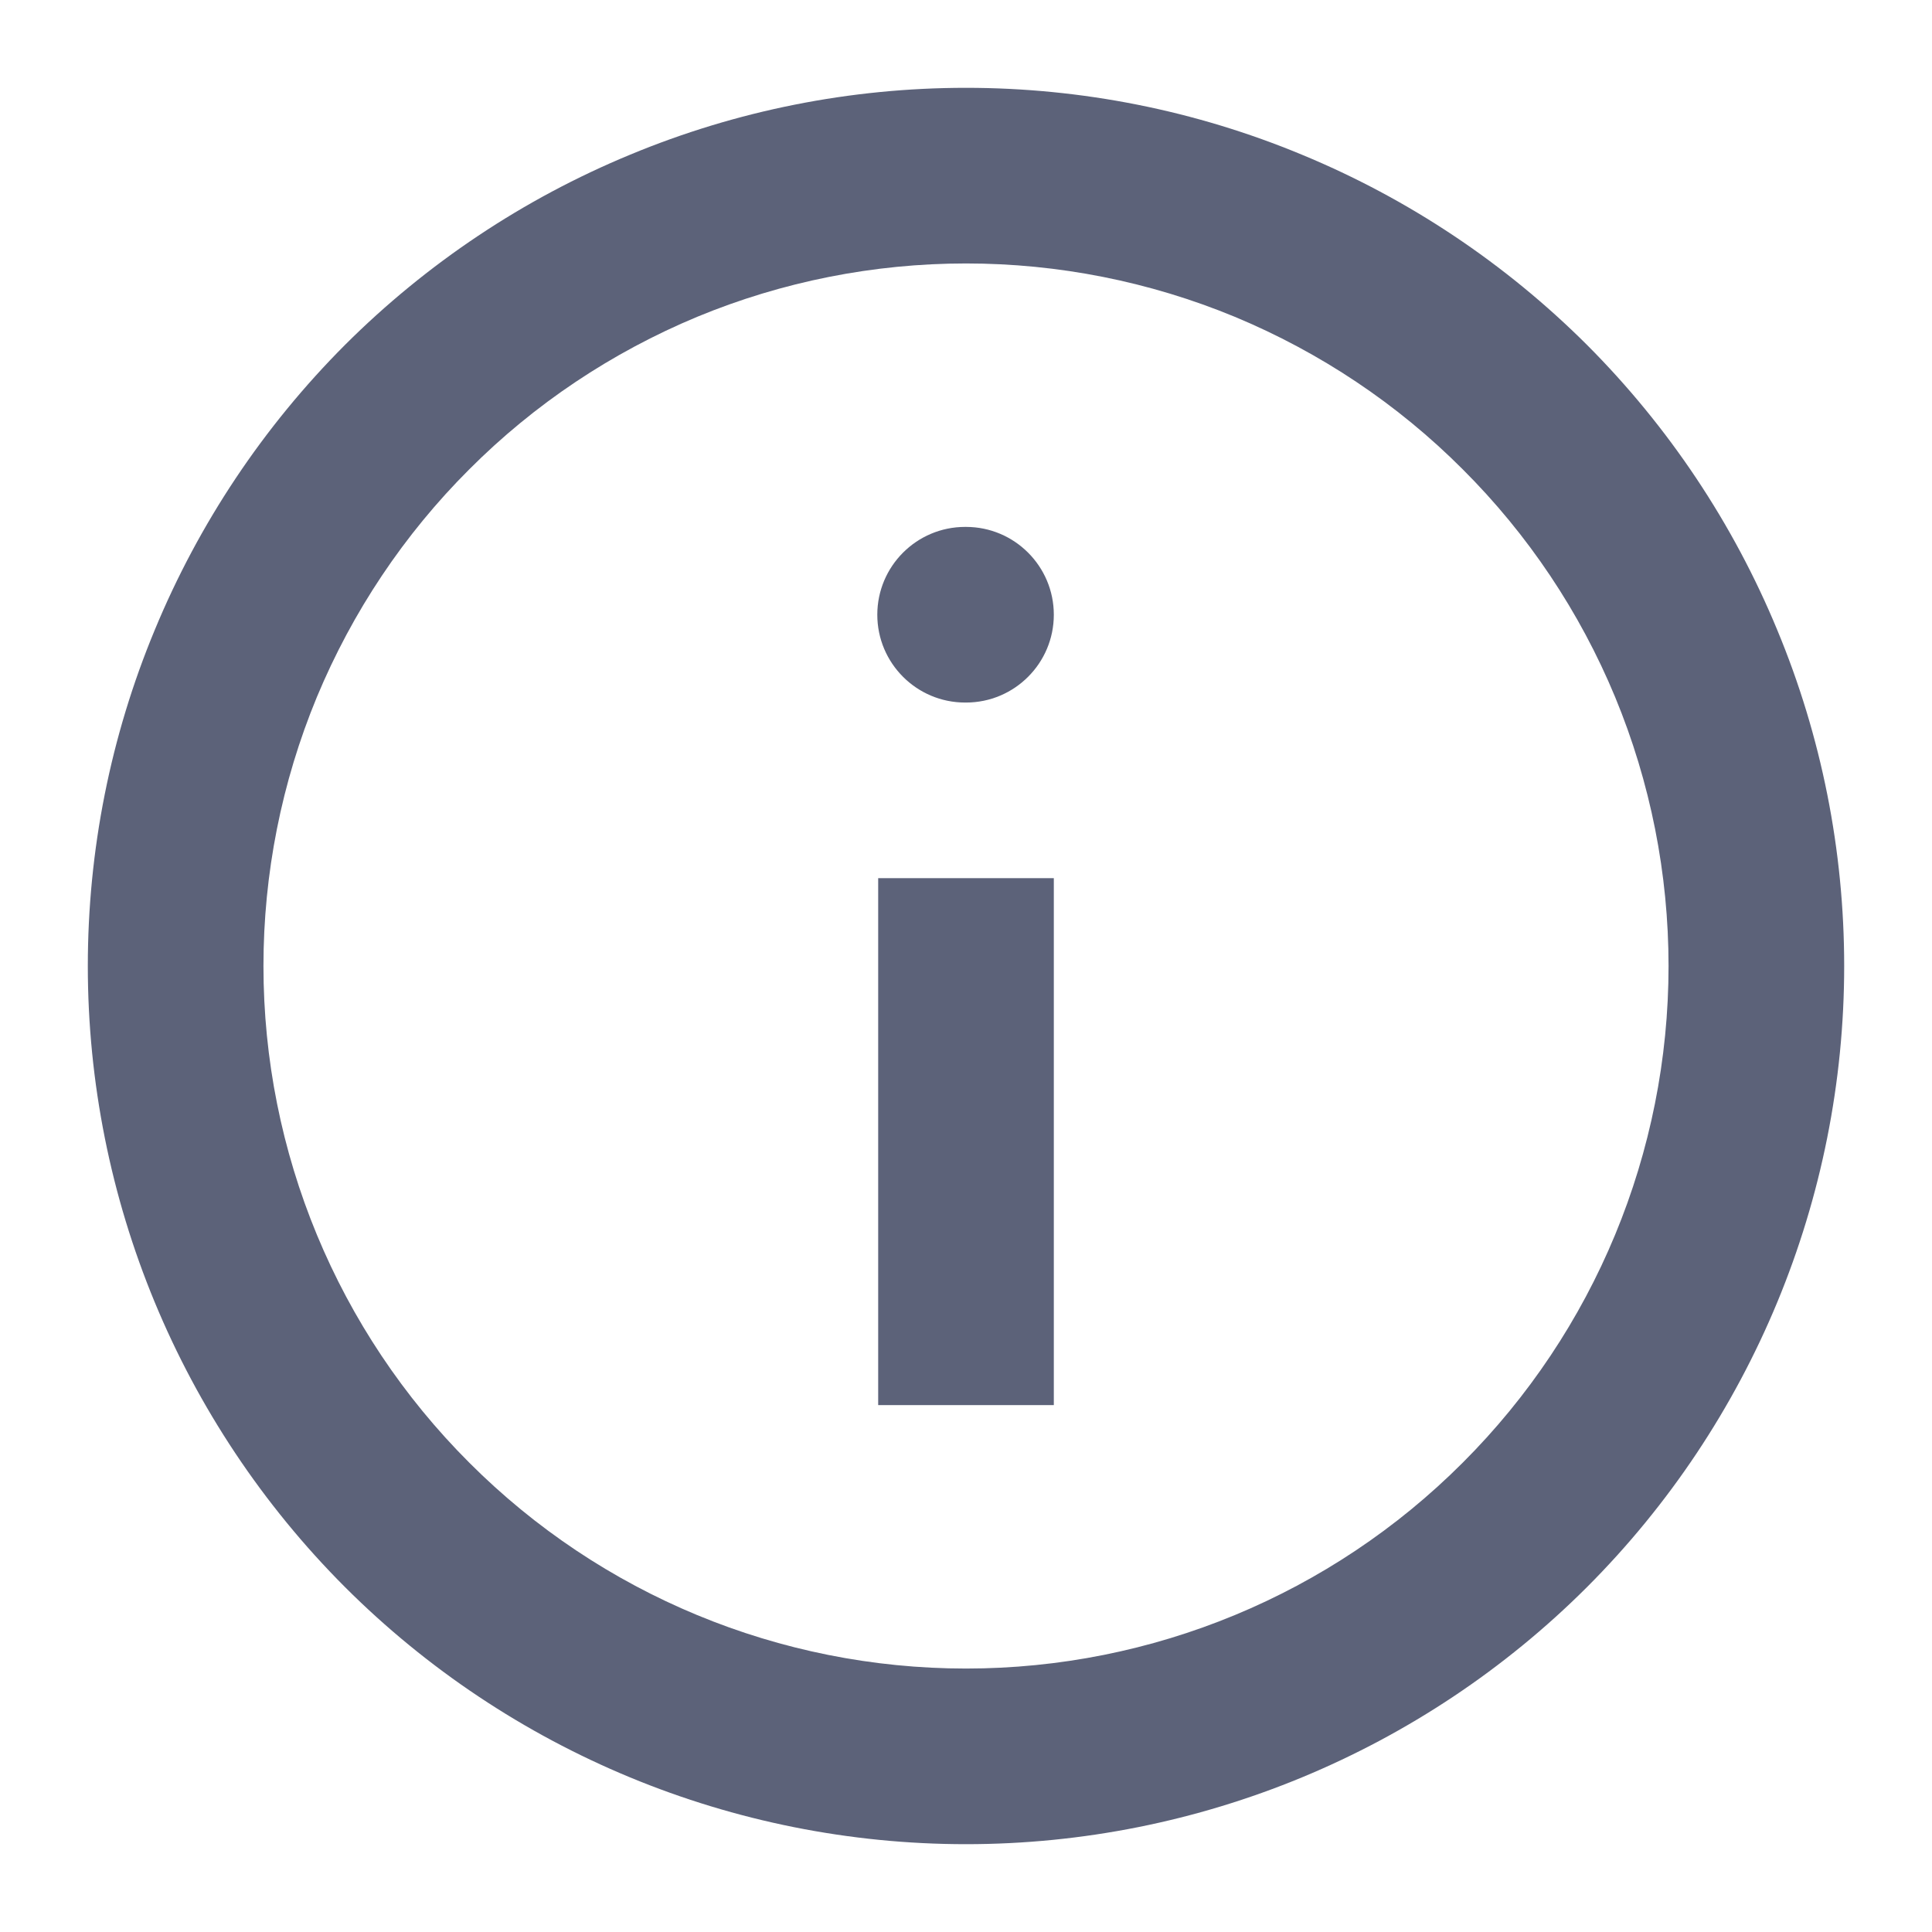
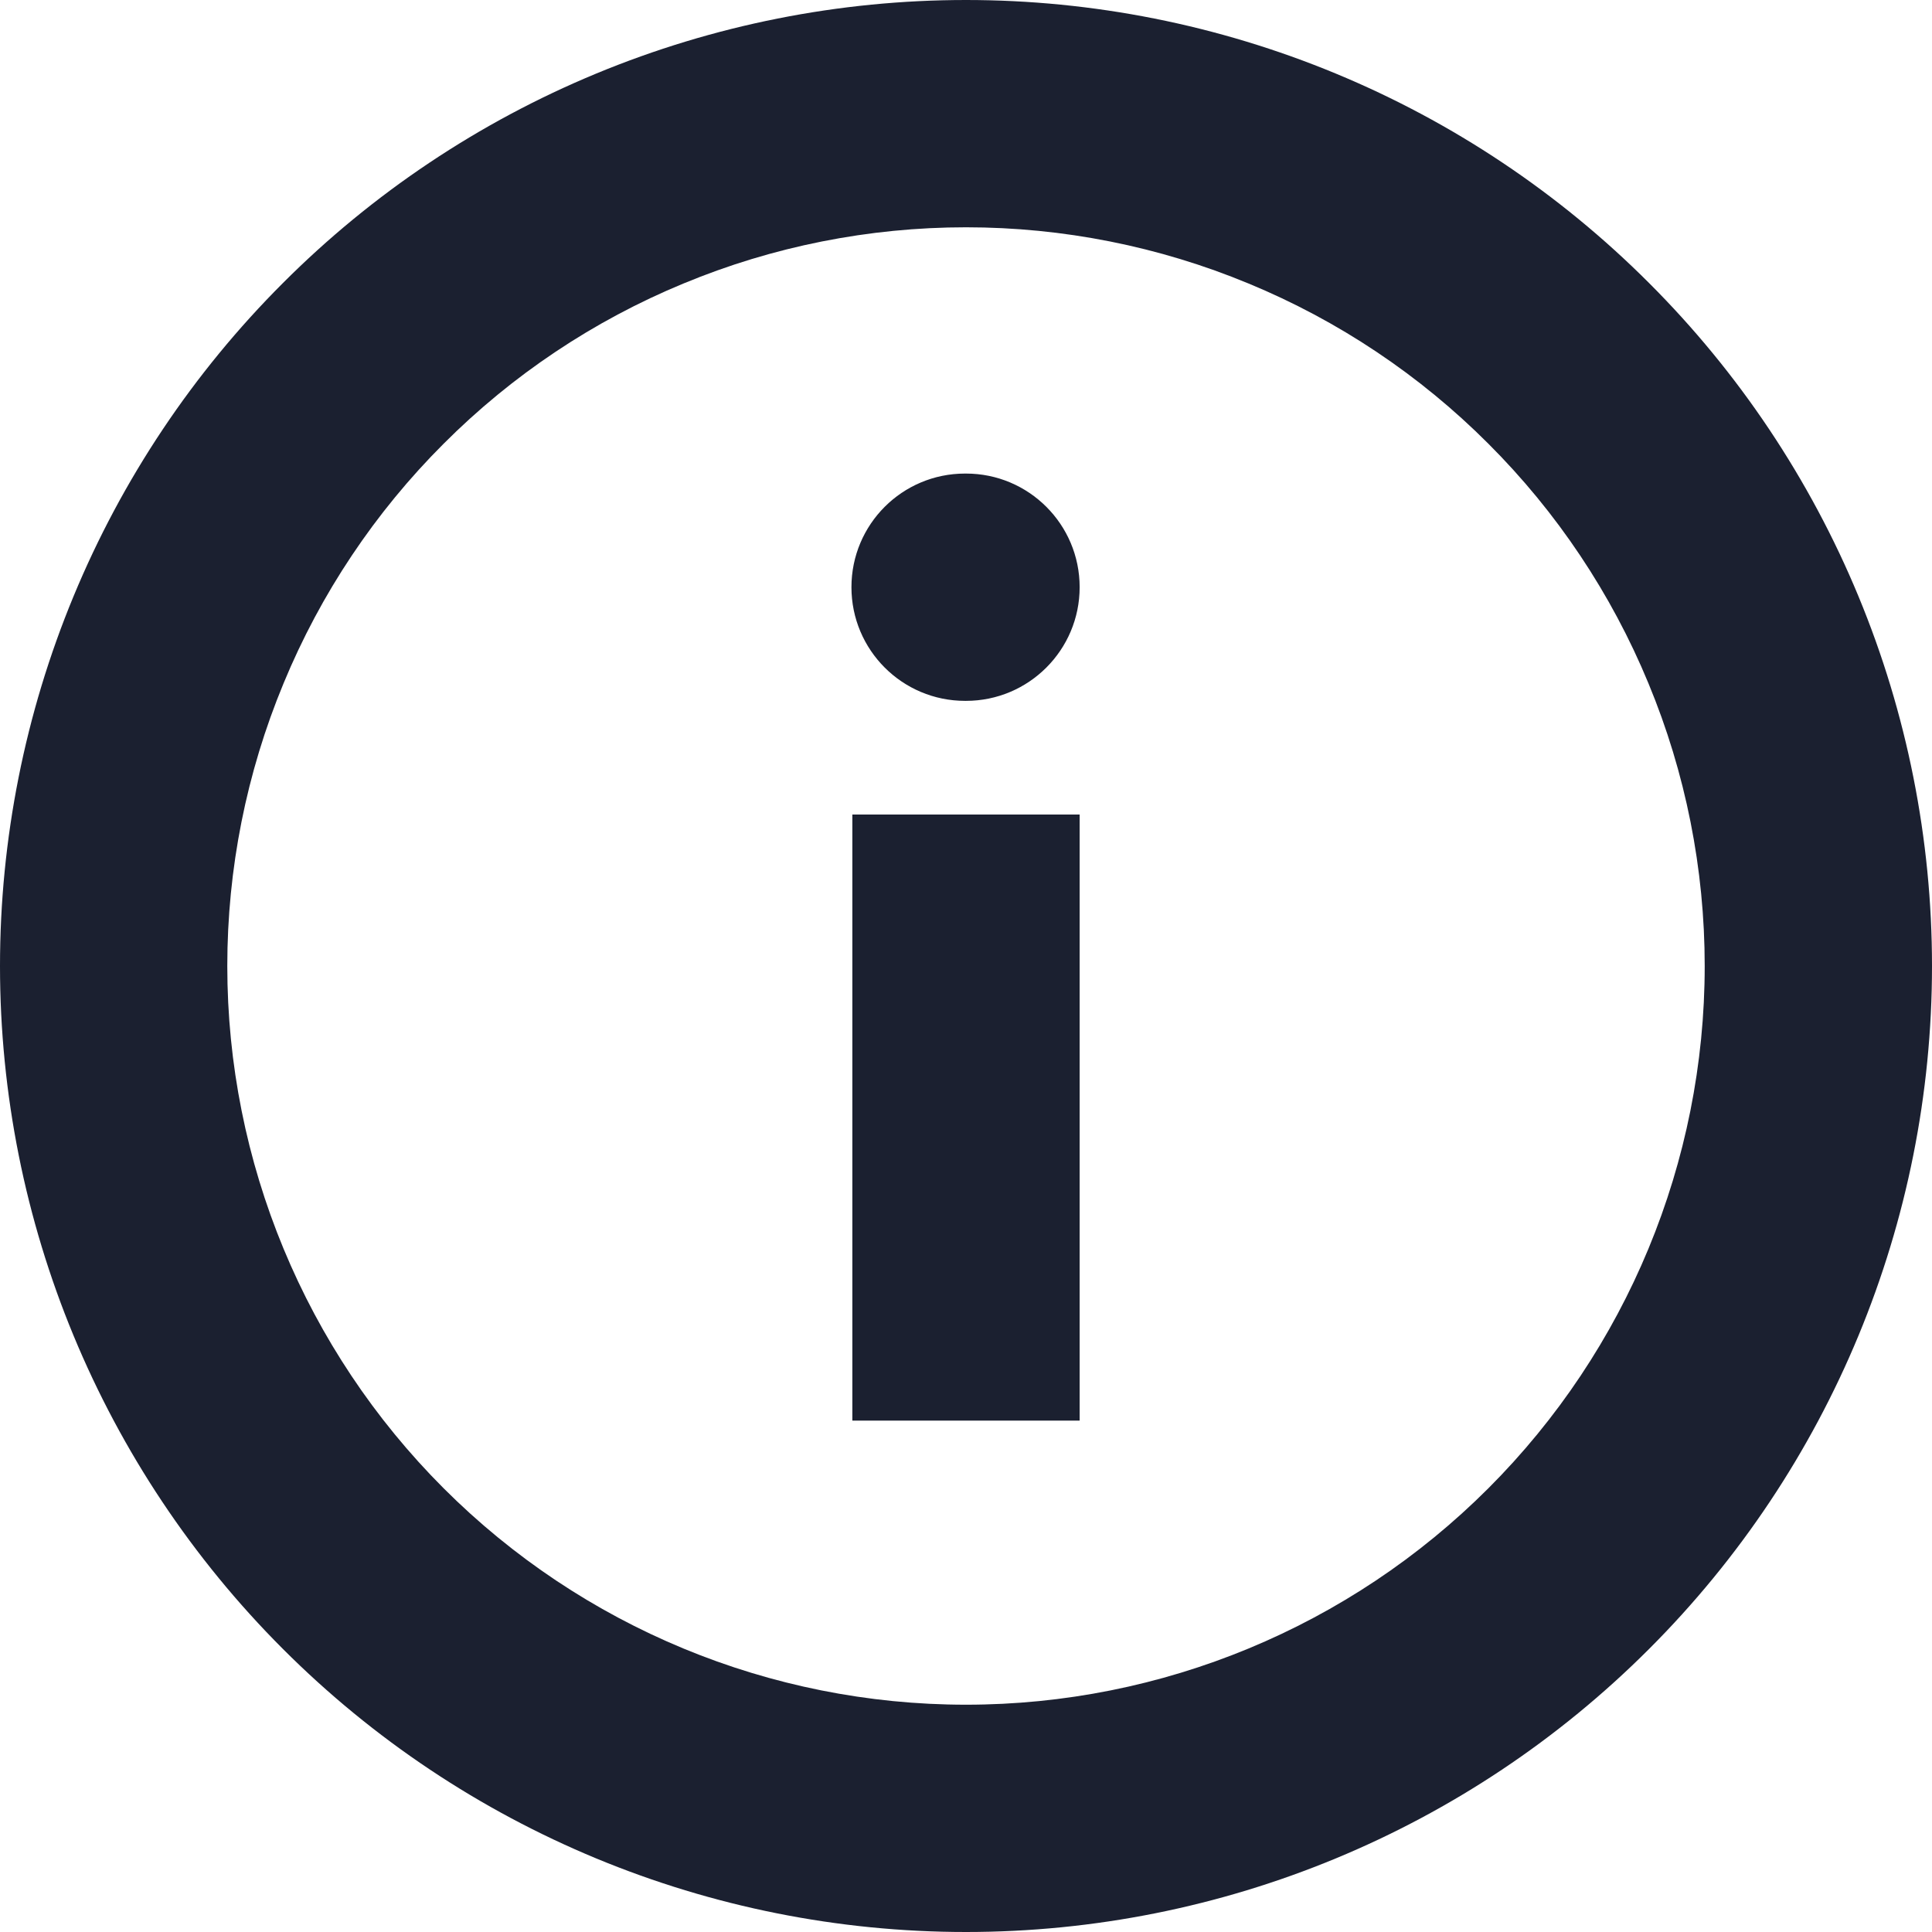
- <svg xmlns="http://www.w3.org/2000/svg" width="11" height="11" viewBox="0 0 11 11" fill="none">
-   <path d="M5 7.5L5 8L6 8L6 7.5L5 7.5ZM6 5.5L6 5L5 5L5 5.5L6 5.5ZM5.5 4C5.776 4 6 3.776 6 3.5C6 3.224 5.776 3 5.5 3L5.5 4ZM5.495 3C5.219 3 4.995 3.224 4.995 3.5C4.995 3.776 5.219 4 5.495 4L5.495 3ZM1 5.5L0.5 5.5L1 5.5ZM5.5 10L5.5 9.5L5.5 10ZM6 7.5L6 5.5L5 5.5L5 7.5L6 7.5ZM5.5 3L5.495 3L5.495 4L5.5 4L5.5 3ZM1.5 5.5C1.5 4.975 1.603 4.455 1.804 3.969L0.881 3.587C0.629 4.193 0.5 4.843 0.5 5.5L1.5 5.5ZM1.804 3.969C2.006 3.484 2.3 3.043 2.672 2.672L1.964 1.964C1.5 2.429 1.132 2.98 0.881 3.587L1.804 3.969ZM2.672 2.672C3.043 2.3 3.484 2.006 3.969 1.804L3.587 0.881C2.98 1.132 2.429 1.5 1.964 1.964L2.672 2.672ZM3.969 1.804C4.455 1.603 4.975 1.5 5.5 1.5L5.5 0.5C4.843 0.5 4.193 0.629 3.587 0.881L3.969 1.804ZM5.5 1.5C6.025 1.5 6.545 1.603 7.031 1.804L7.413 0.881C6.807 0.629 6.157 0.5 5.5 0.5L5.5 1.5ZM7.031 1.804C7.516 2.006 7.957 2.3 8.328 2.672L9.036 1.964C8.571 1.5 8.02 1.132 7.413 0.881L7.031 1.804ZM8.328 2.672C8.7 3.043 8.995 3.484 9.196 3.969L10.119 3.587C9.868 2.98 9.5 2.429 9.036 1.964L8.328 2.672ZM9.196 3.969C9.397 4.455 9.5 4.975 9.5 5.5L10.5 5.5C10.5 4.843 10.371 4.193 10.119 3.587L9.196 3.969ZM9.5 5.5C9.5 6.561 9.079 7.578 8.328 8.328L9.036 9.036C9.973 8.098 10.5 6.826 10.5 5.5L9.5 5.5ZM8.328 8.328C7.578 9.079 6.561 9.5 5.5 9.5L5.5 10.5C6.826 10.5 8.098 9.973 9.036 9.036L8.328 8.328ZM5.5 9.5C4.439 9.5 3.422 9.079 2.672 8.328L1.964 9.036C2.902 9.973 4.174 10.5 5.5 10.5L5.5 9.5ZM2.672 8.328C1.921 7.578 1.5 6.561 1.5 5.5L0.5 5.5C0.5 6.826 1.027 8.098 1.964 9.036L2.672 8.328Z" fill="#5C6279" />
+ <svg xmlns="http://www.w3.org/2000/svg" viewBox="0 0 17 17" fill="none">
+   <path d="M7.5 11.5L7.5 12.5L9.5 12.5L9.5 11.5L7.5 11.5ZM9.5 8.167L9.5 7.167L7.5 7.167L7.5 8.167L9.5 8.167ZM8.5 6.167C9.052 6.167 9.5 5.719 9.5 5.167C9.5 4.614 9.052 4.167 8.5 4.167L8.5 6.167ZM8.492 4.167C7.939 4.167 7.492 4.614 7.492 5.167C7.492 5.719 7.939 6.167 8.492 6.167L8.492 4.167ZM1 8.5L6.55671e-07 8.5L1 8.5ZM8.5 16L8.5 15L8.5 16ZM9.5 11.5L9.5 8.167L7.5 8.167L7.5 11.5L9.5 11.5ZM8.5 4.167L8.492 4.167L8.492 6.167L8.5 6.167L8.5 4.167ZM2 8.5C2 7.646 2.168 6.801 2.495 6.013L0.647 5.247C0.22 6.278 7.53255e-07 7.384 6.55671e-07 8.5L2 8.5ZM2.495 6.013C2.821 5.224 3.3 4.507 3.904 3.904L2.49 2.49C1.7 3.279 1.074 4.216 0.647 5.247L2.495 6.013ZM3.904 3.904C4.507 3.3 5.224 2.821 6.013 2.495L5.247 0.647C4.216 1.074 3.279 1.7 2.49 2.49L3.904 3.904ZM6.013 2.495C6.801 2.168 7.646 2 8.5 2L8.5 -6.55671e-07C7.384 -7.53255e-07 6.278 0.22 5.247 0.647L6.013 2.495ZM8.5 2C9.354 2 10.199 2.168 10.987 2.495L11.753 0.647C10.722 0.22 9.616 -5.58086e-07 8.5 -6.55671e-07L8.5 2ZM10.987 2.495C11.776 2.821 12.493 3.3 13.096 3.904L14.51 2.49C13.721 1.7 12.784 1.074 11.753 0.647L10.987 2.495ZM13.096 3.904C13.7 4.507 14.179 5.224 14.505 6.013L16.353 5.247C15.926 4.216 15.3 3.279 14.51 2.49L13.096 3.904ZM14.505 6.013C14.832 6.801 15 7.646 15 8.5L17 8.5C17 7.384 16.78 6.278 16.353 5.247L14.505 6.013ZM15 8.5C15 10.224 14.315 11.877 13.096 13.096L14.51 14.51C16.105 12.916 17 10.754 17 8.5L15 8.5ZM13.096 13.096C11.877 14.315 10.224 15 8.5 15L8.5 17C10.754 17 12.916 16.105 14.51 14.51L13.096 13.096ZM8.5 15C6.776 15 5.123 14.315 3.904 13.096L2.49 14.51C4.084 16.105 6.246 17 8.5 17L8.5 15ZM3.904 13.096C2.685 11.877 2 10.224 2 8.5L6.55671e-07 8.5C4.5859e-07 10.754 0.896 12.916 2.49 14.51L3.904 13.096Z" fill="#1B2030" />
</svg>
